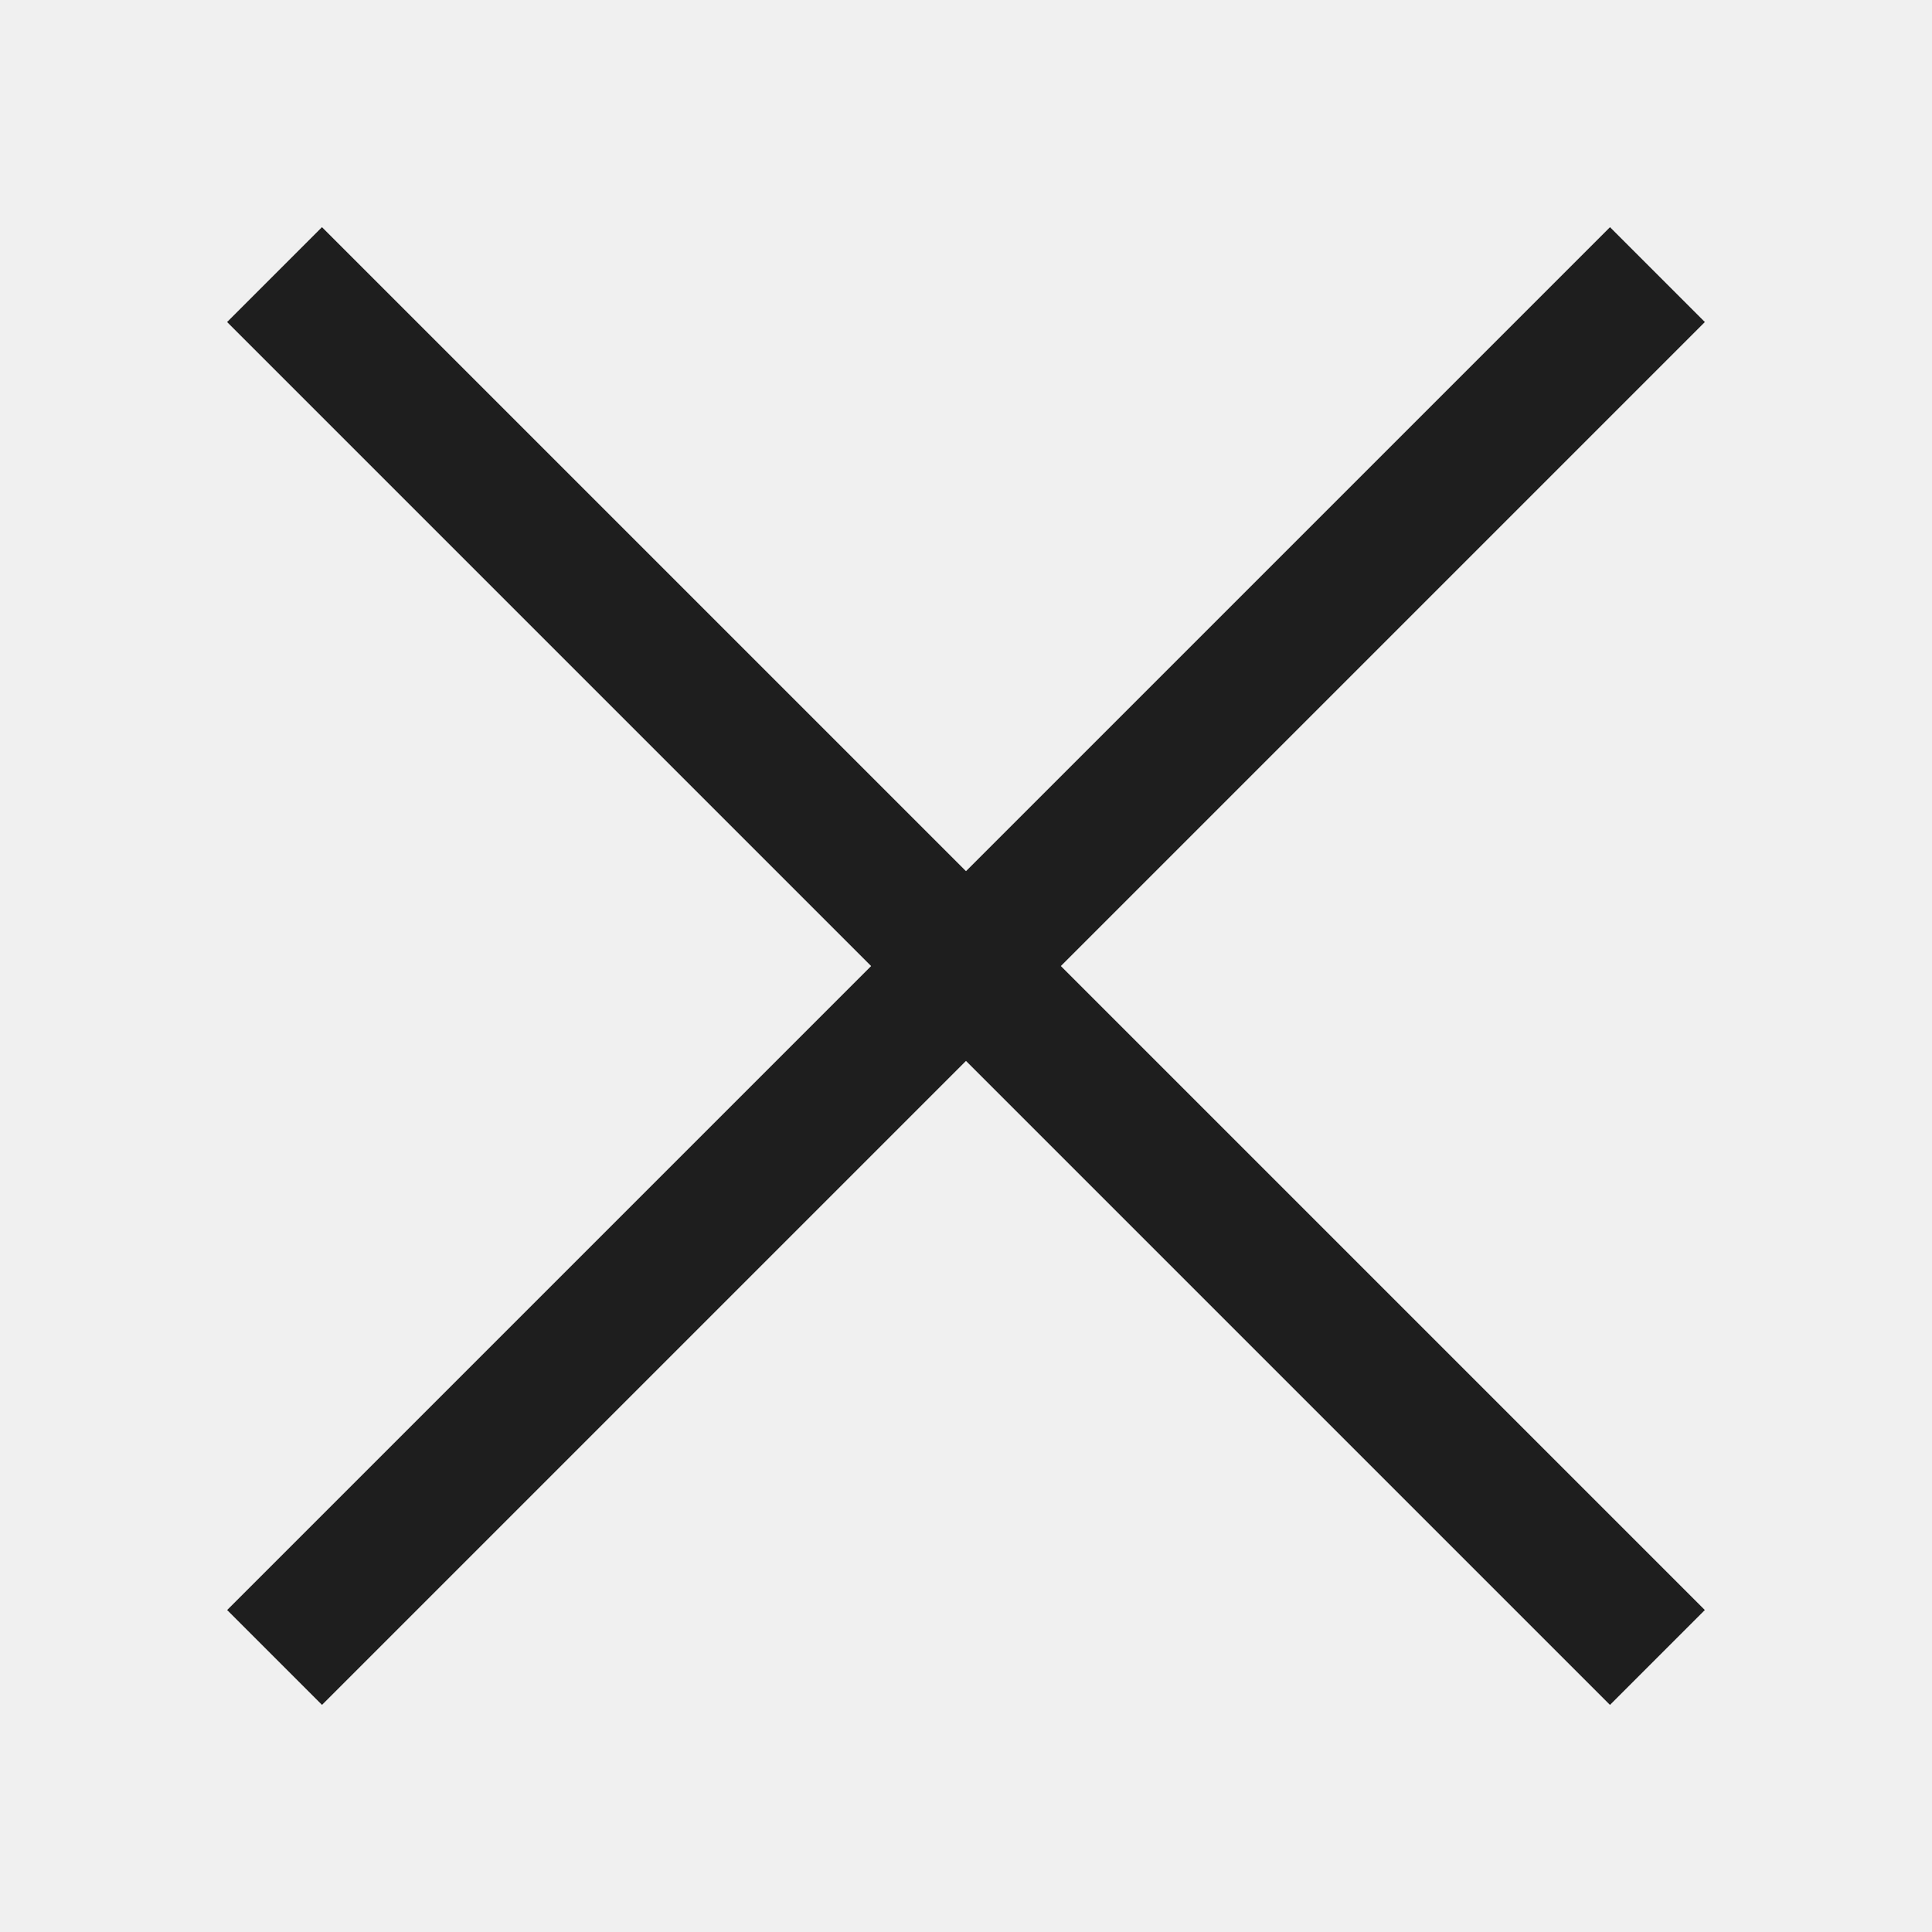
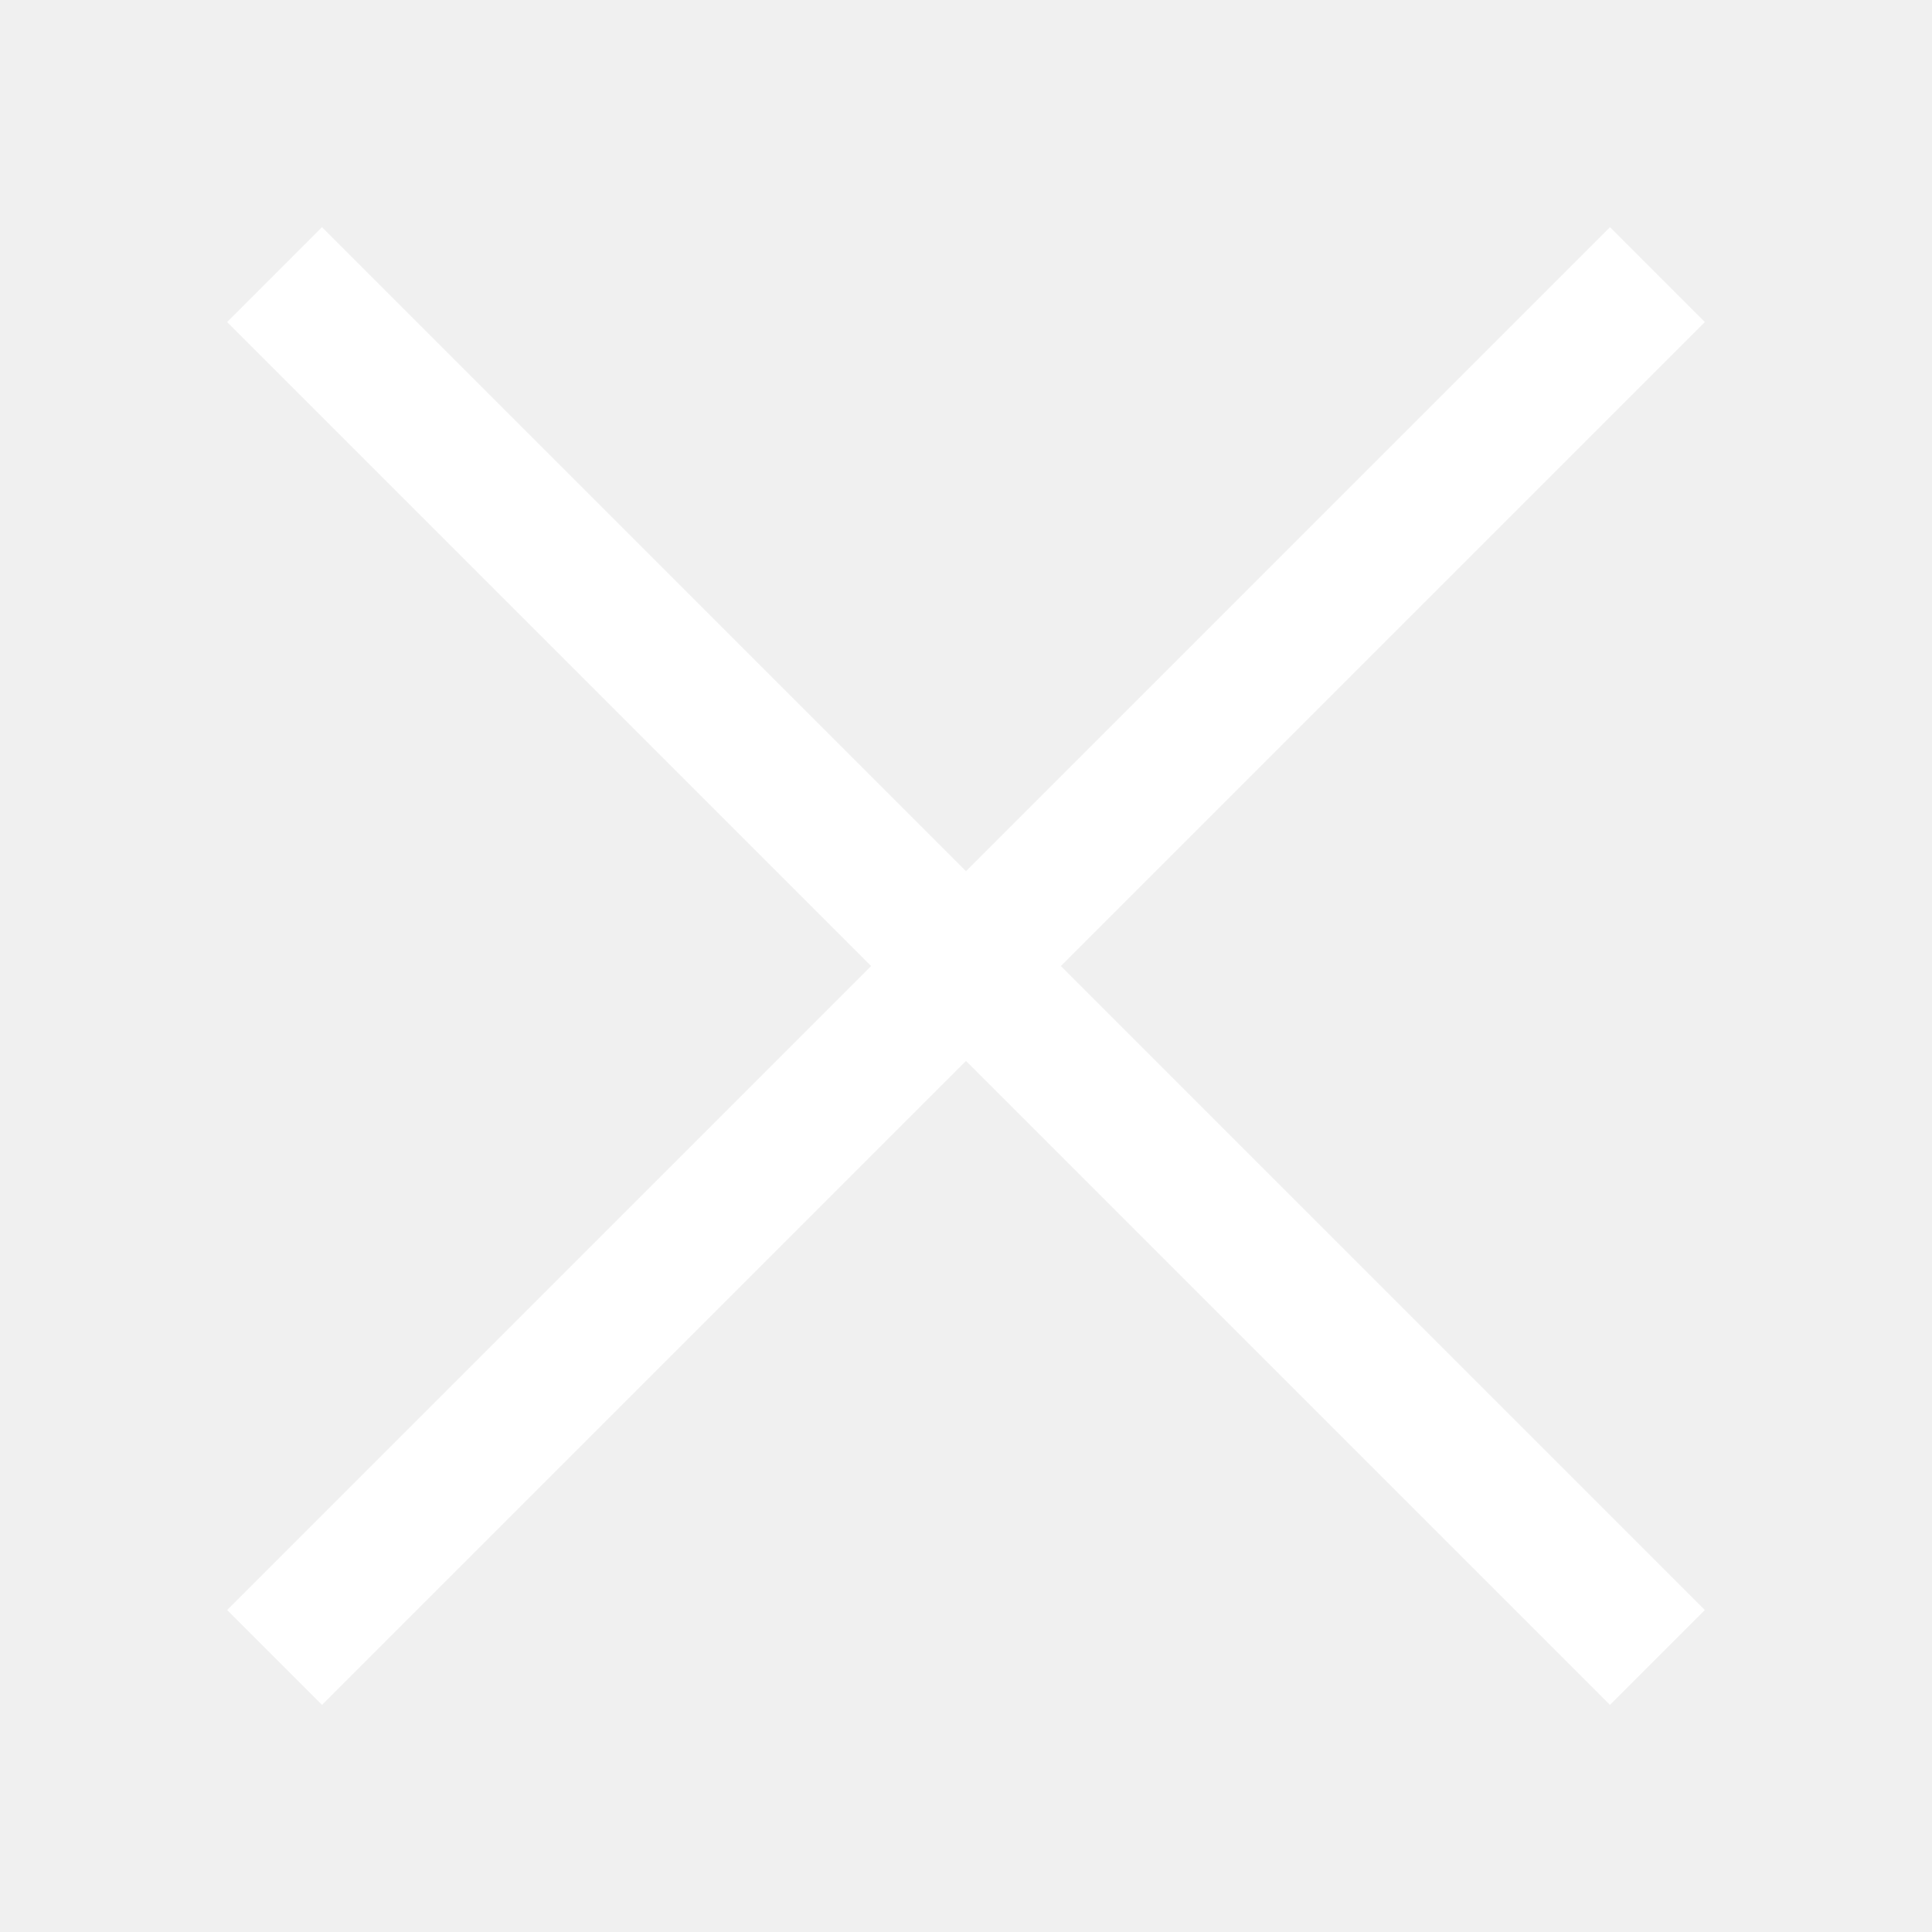
<svg xmlns="http://www.w3.org/2000/svg" width="60" height="60" viewBox="0 0 60 60" fill="none">
-   <path fill-rule="evenodd" clip-rule="evenodd" d="M9.999 7.055L52.945 50.001L49.999 52.947L7.053 10.001L9.999 7.055Z" fill="#1E1E1E" />
-   <path fill-rule="evenodd" clip-rule="evenodd" d="M52.946 10.001L10 52.947L7.054 50.001L50 7.055L52.946 10.001Z" fill="#1E1E1E" />
+   <path fill-rule="evenodd" clip-rule="evenodd" d="M9.999 7.055L52.945 50.001L49.999 52.947L7.053 10.001L9.999 7.055Z" fill="#FFFFFF" />
+   <path fill-rule="evenodd" clip-rule="evenodd" d="M52.946 10.001L10 52.947L7.054 50.001L50 7.055L52.946 10.001Z" fill="#FFFFFF" />
</svg>
